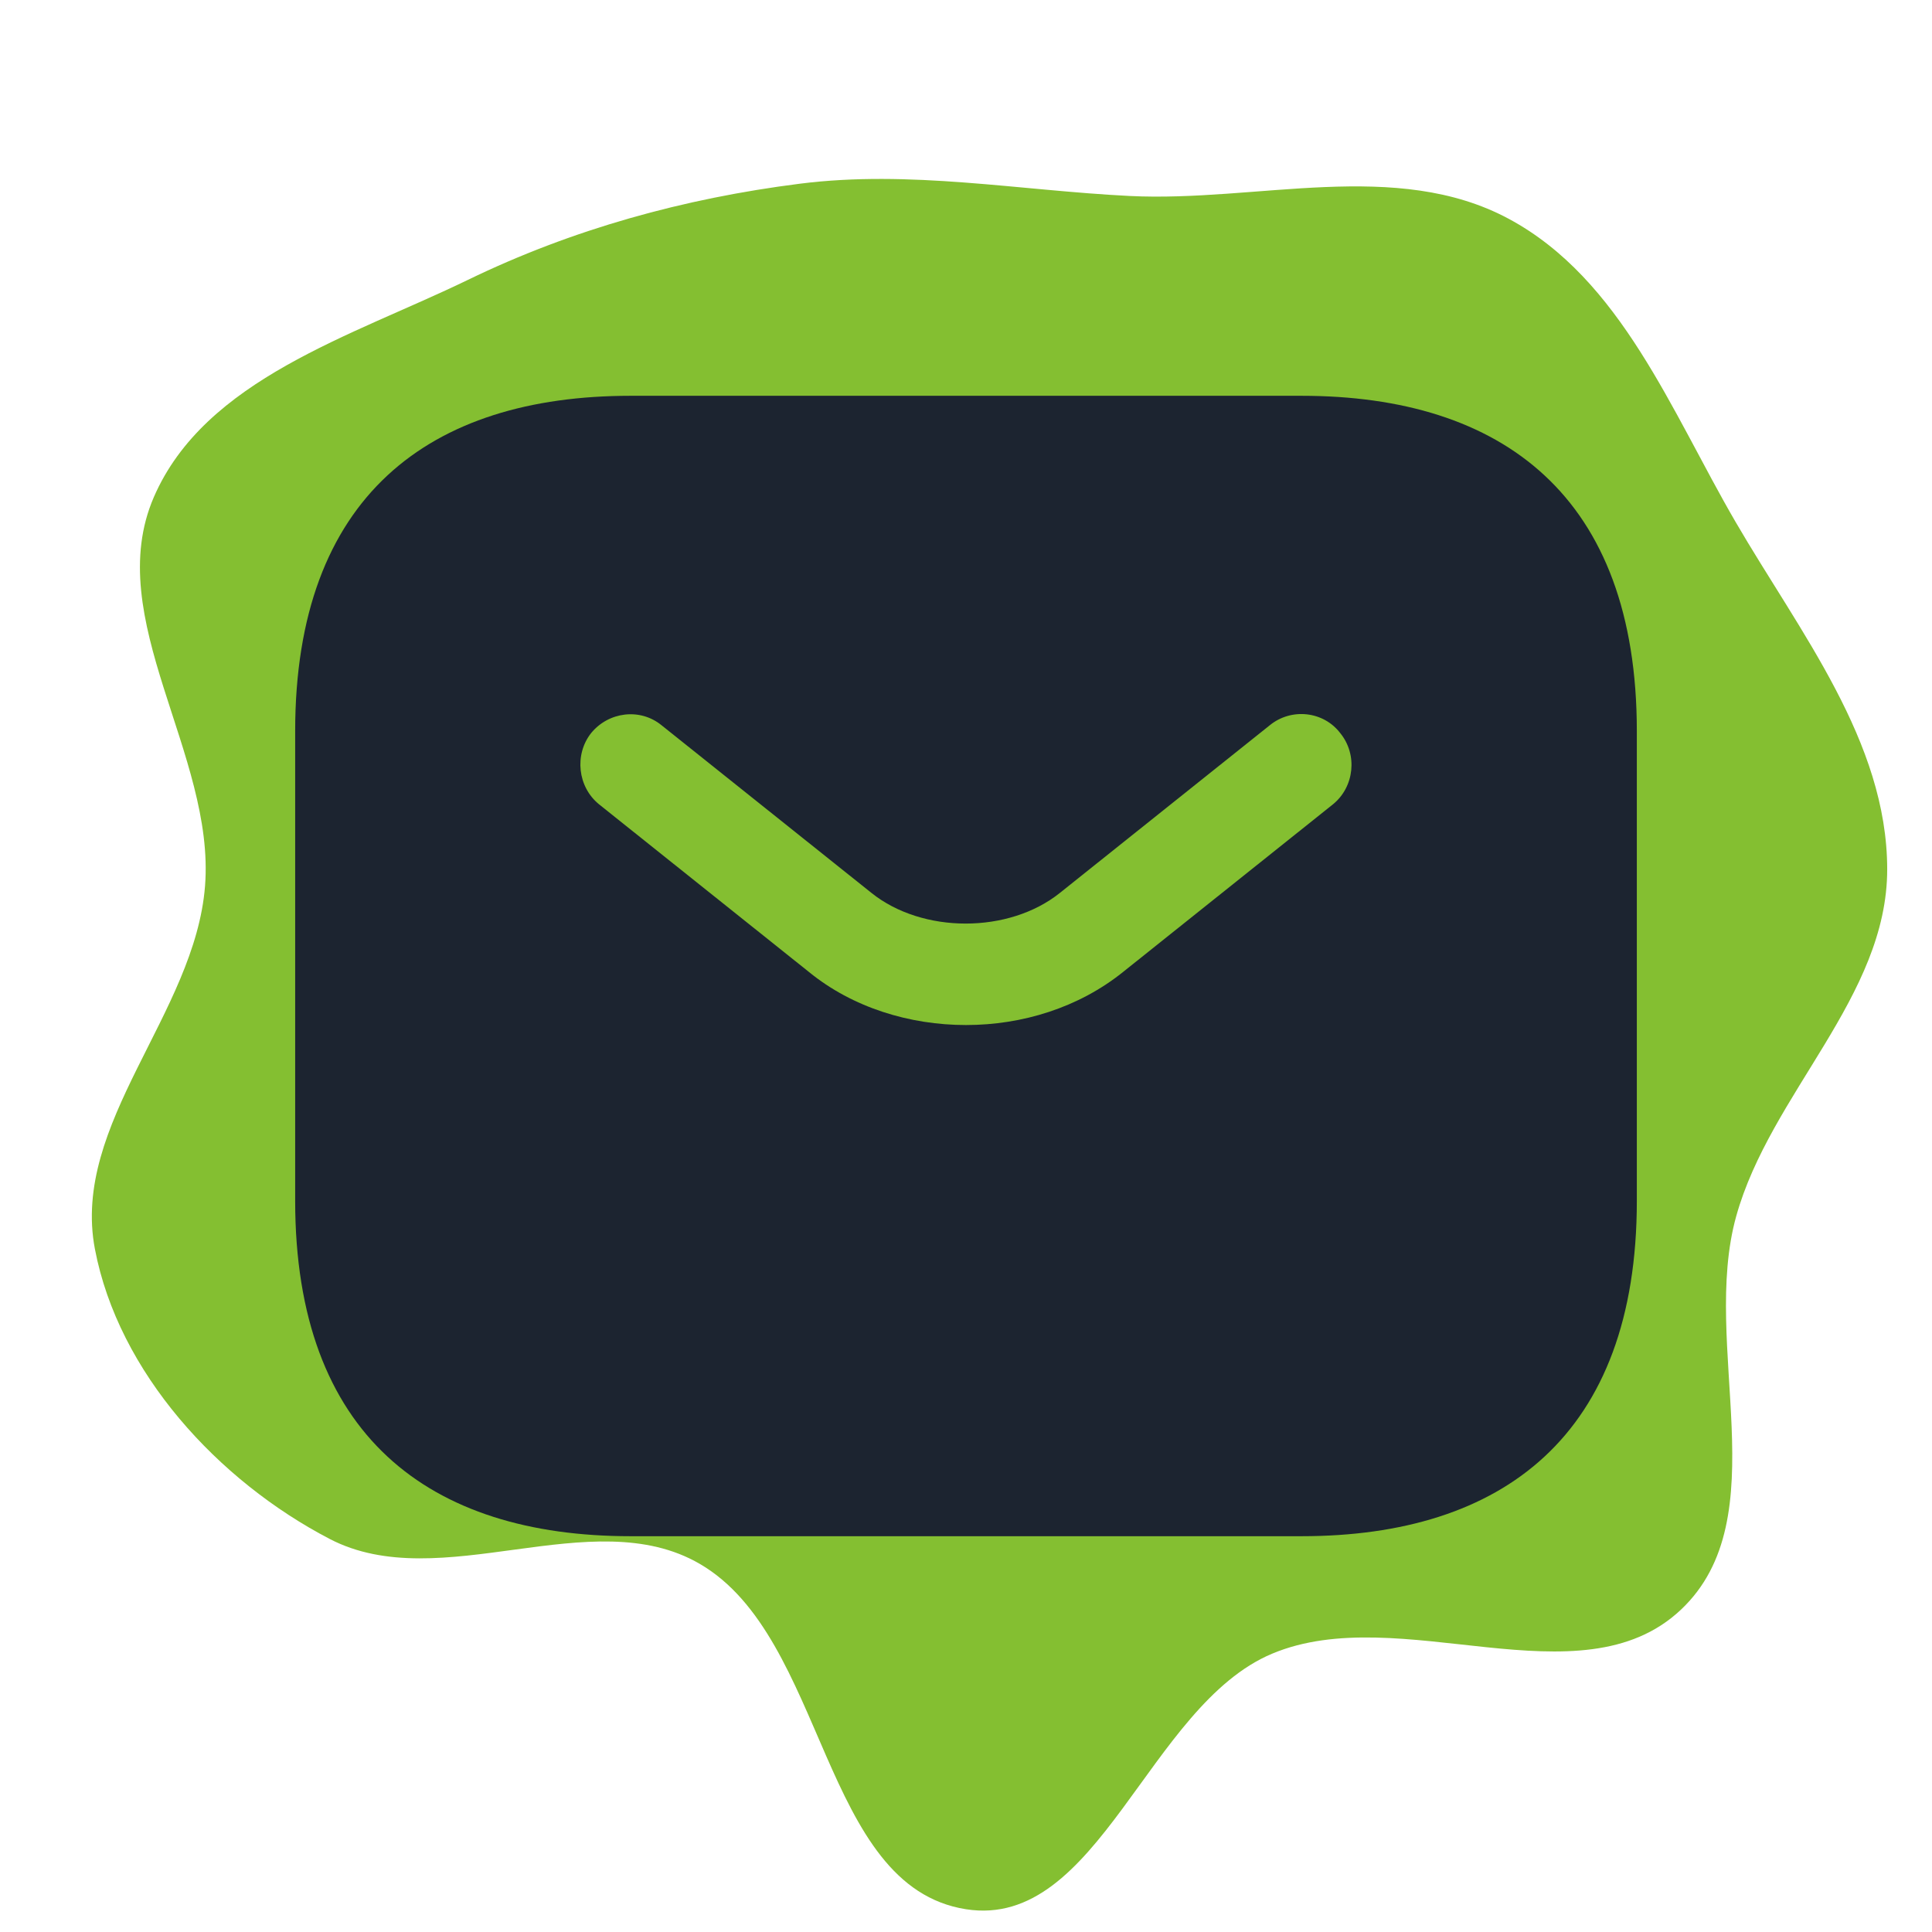
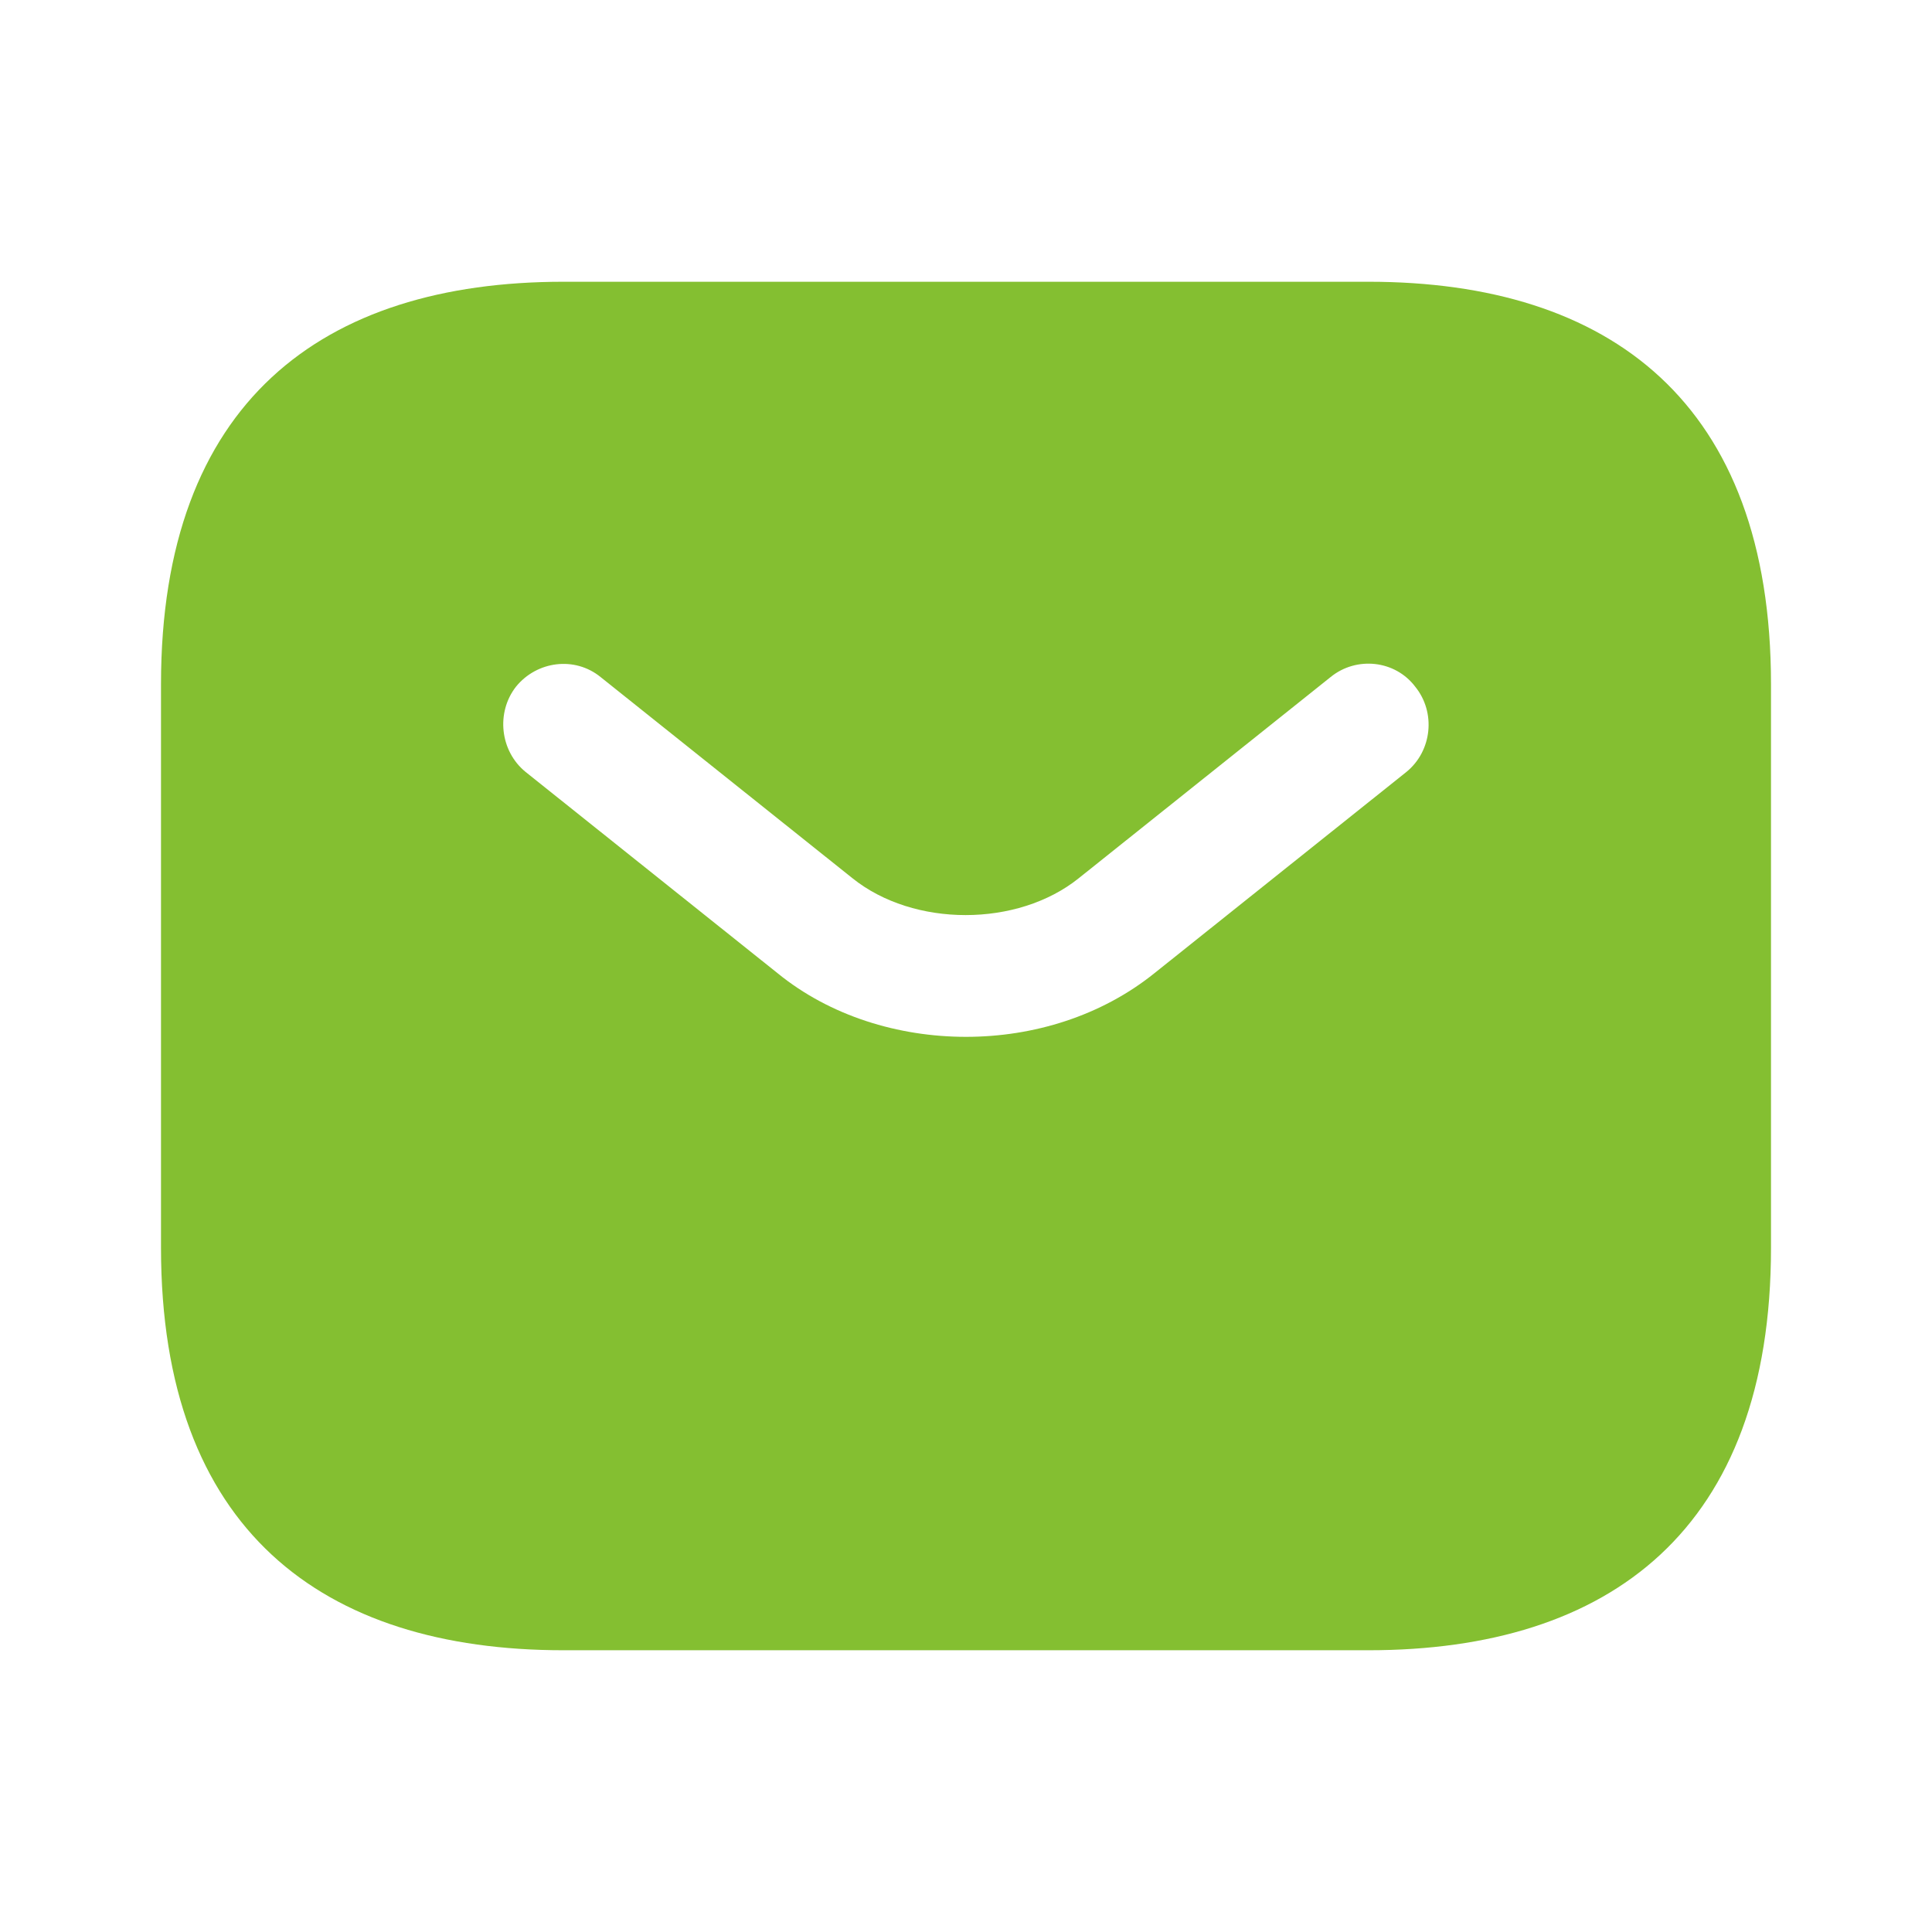
- <svg xmlns="http://www.w3.org/2000/svg" width="75px" height="75px" viewBox="-2.4 -2.4 28.80 28.80" fill="none" stroke="#000000" stroke-width="0">
-   <g id="SVGRepo_bgCarrier" stroke-width="0">
-     <path transform="translate(-2.4, -2.4), scale(0.9)" d="M16,31.623C18.199,31.968,19.018,28.25,21.071,27.39C23.188,26.503,26.171,28.236,27.841,26.662C29.455,25.141,28.162,22.282,28.757,20.145C29.324,18.11,31.26,16.509,31.258,14.396C31.256,12.28,29.809,10.471,28.745,8.642C27.683,6.816,26.851,4.625,24.991,3.625C23.123,2.621,20.829,3.351,18.711,3.246C16.87,3.154,15.074,2.811,13.246,3.043C11.331,3.286,9.481,3.795,7.745,4.638C5.829,5.567,3.395,6.279,2.548,8.234C1.678,10.243,3.567,12.492,3.396,14.675C3.231,16.786,1.175,18.608,1.572,20.688C1.962,22.733,3.613,24.528,5.461,25.49C7.297,26.446,9.801,24.861,11.591,25.903C13.695,27.127,13.595,31.246,16,31.623" fill="#84BF31" strokewidth="0" />
-   </g>
+ <svg xmlns="http://www.w3.org/2000/svg" width="75px" height="75px" viewBox="0 0 24 24" fill="none">
+   <g id="SVGRepo_bgCarrier" stroke-width="0" />
  <g id="SVGRepo_tracerCarrier" stroke-linecap="round" stroke-linejoin="round" />
  <g id="SVGRepo_iconCarrier">
-     <path d="M17 3.5H7C4 3.5 2 5 2 8.5V15.5C2 19 4 20.5 7 20.5H17C20 20.5 22 19 22 15.5V8.5C22 5 20 3.5 17 3.5ZM17.47 9.59L14.34 12.09C13.68 12.62 12.84 12.88 12 12.88C11.16 12.88 10.31 12.62 9.66 12.09L6.53 9.59C6.21 9.33 6.16 8.85 6.41 8.53C6.67 8.21 7.14 8.15 7.46 8.41L10.59 10.91C11.35 11.52 12.64 11.52 13.4 10.91L16.53 8.41C16.85 8.15 17.33 8.2 17.58 8.53C17.84 8.85 17.79 9.33 17.47 9.59Z" fill="#1C2430" />
+     <path d="M17 3.5H7C4 3.5 2 5 2 8.5V15.5C2 19 4 20.5 7 20.5H17C20 20.5 22 19 22 15.5V8.5C22 5 20 3.5 17 3.5ZM17.47 9.59L14.34 12.09C13.68 12.62 12.84 12.88 12 12.88C11.16 12.88 10.31 12.62 9.66 12.09L6.53 9.59C6.21 9.33 6.16 8.85 6.41 8.53C6.67 8.21 7.14 8.15 7.46 8.41L10.59 10.91C11.35 11.52 12.64 11.52 13.4 10.91L16.53 8.41C16.85 8.15 17.33 8.2 17.58 8.53C17.84 8.85 17.79 9.33 17.47 9.59Z" fill="#84BF31" />
  </g>
</svg>
